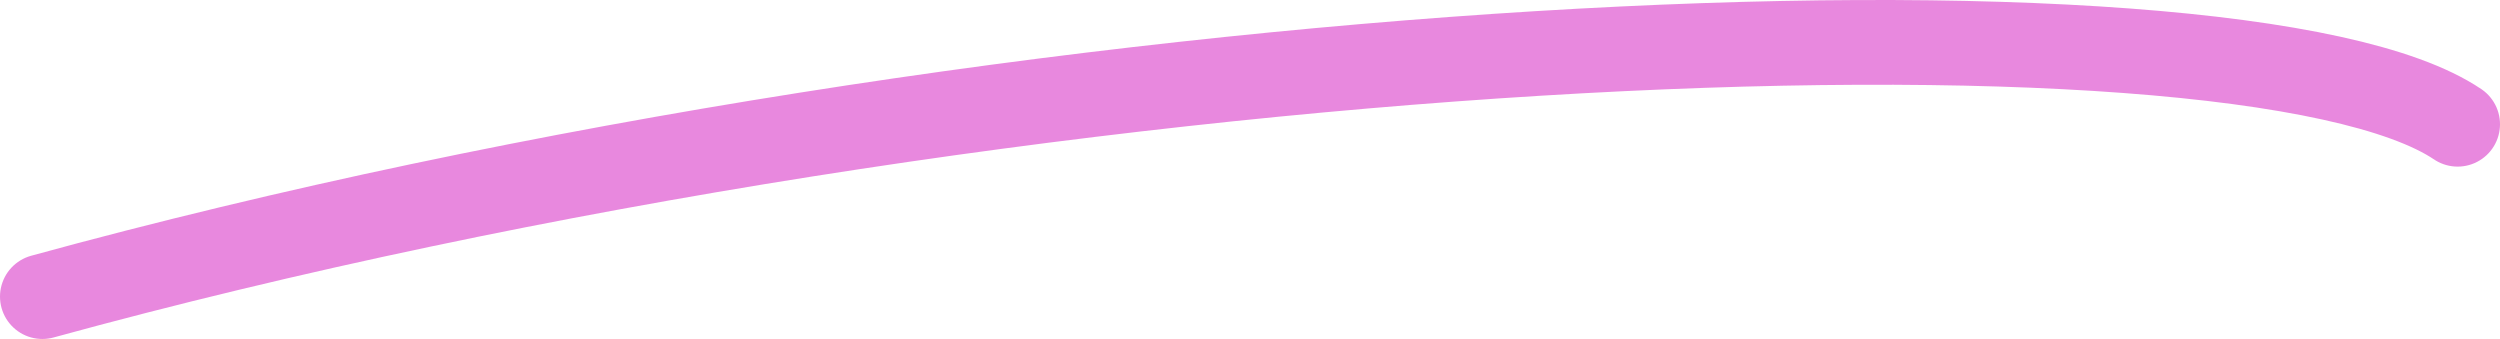
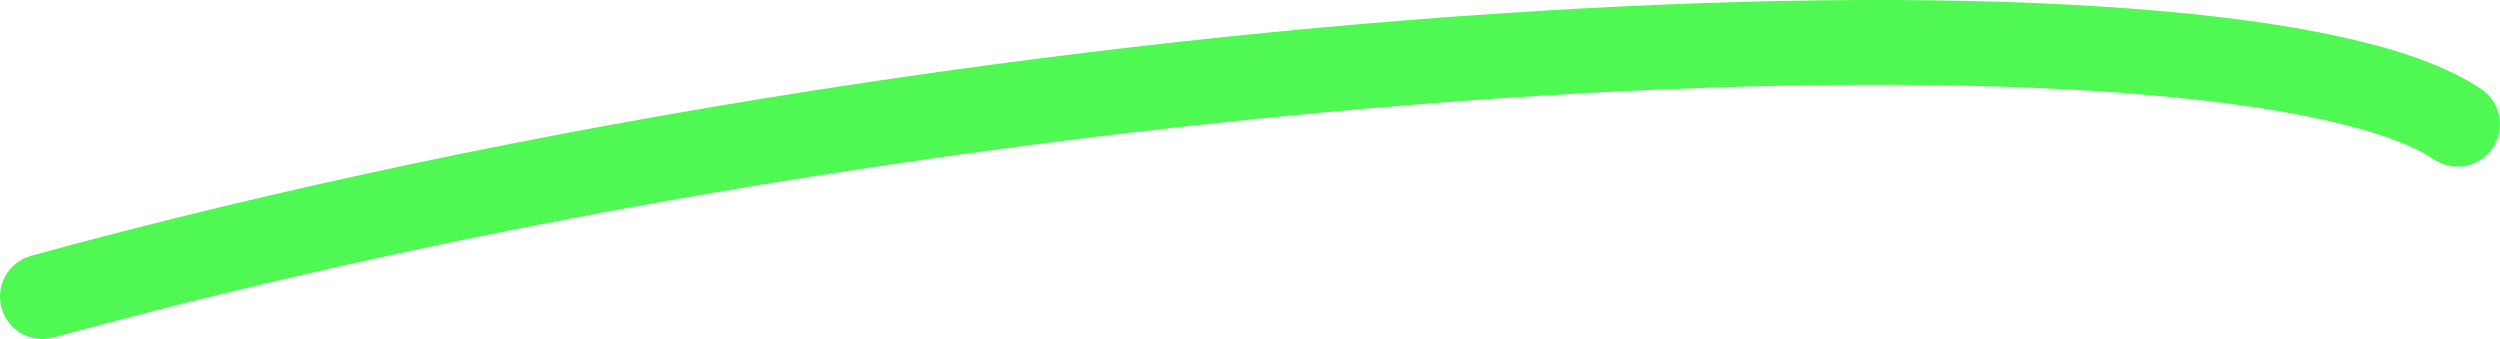
<svg xmlns="http://www.w3.org/2000/svg" width="59" height="8" viewBox="0 0 59 8" fill="none">
-   <path d="M1 7C24.318 0.607 52.818 -0.555 58 2.932" stroke="#E888DE" stroke-width="2" stroke-linecap="round" />
+   <path d="M1 7C24.318 0.607 52.818 -0.555 58 2.932" stroke="#4FF853" stroke-width="2" stroke-linecap="round" />
</svg>
